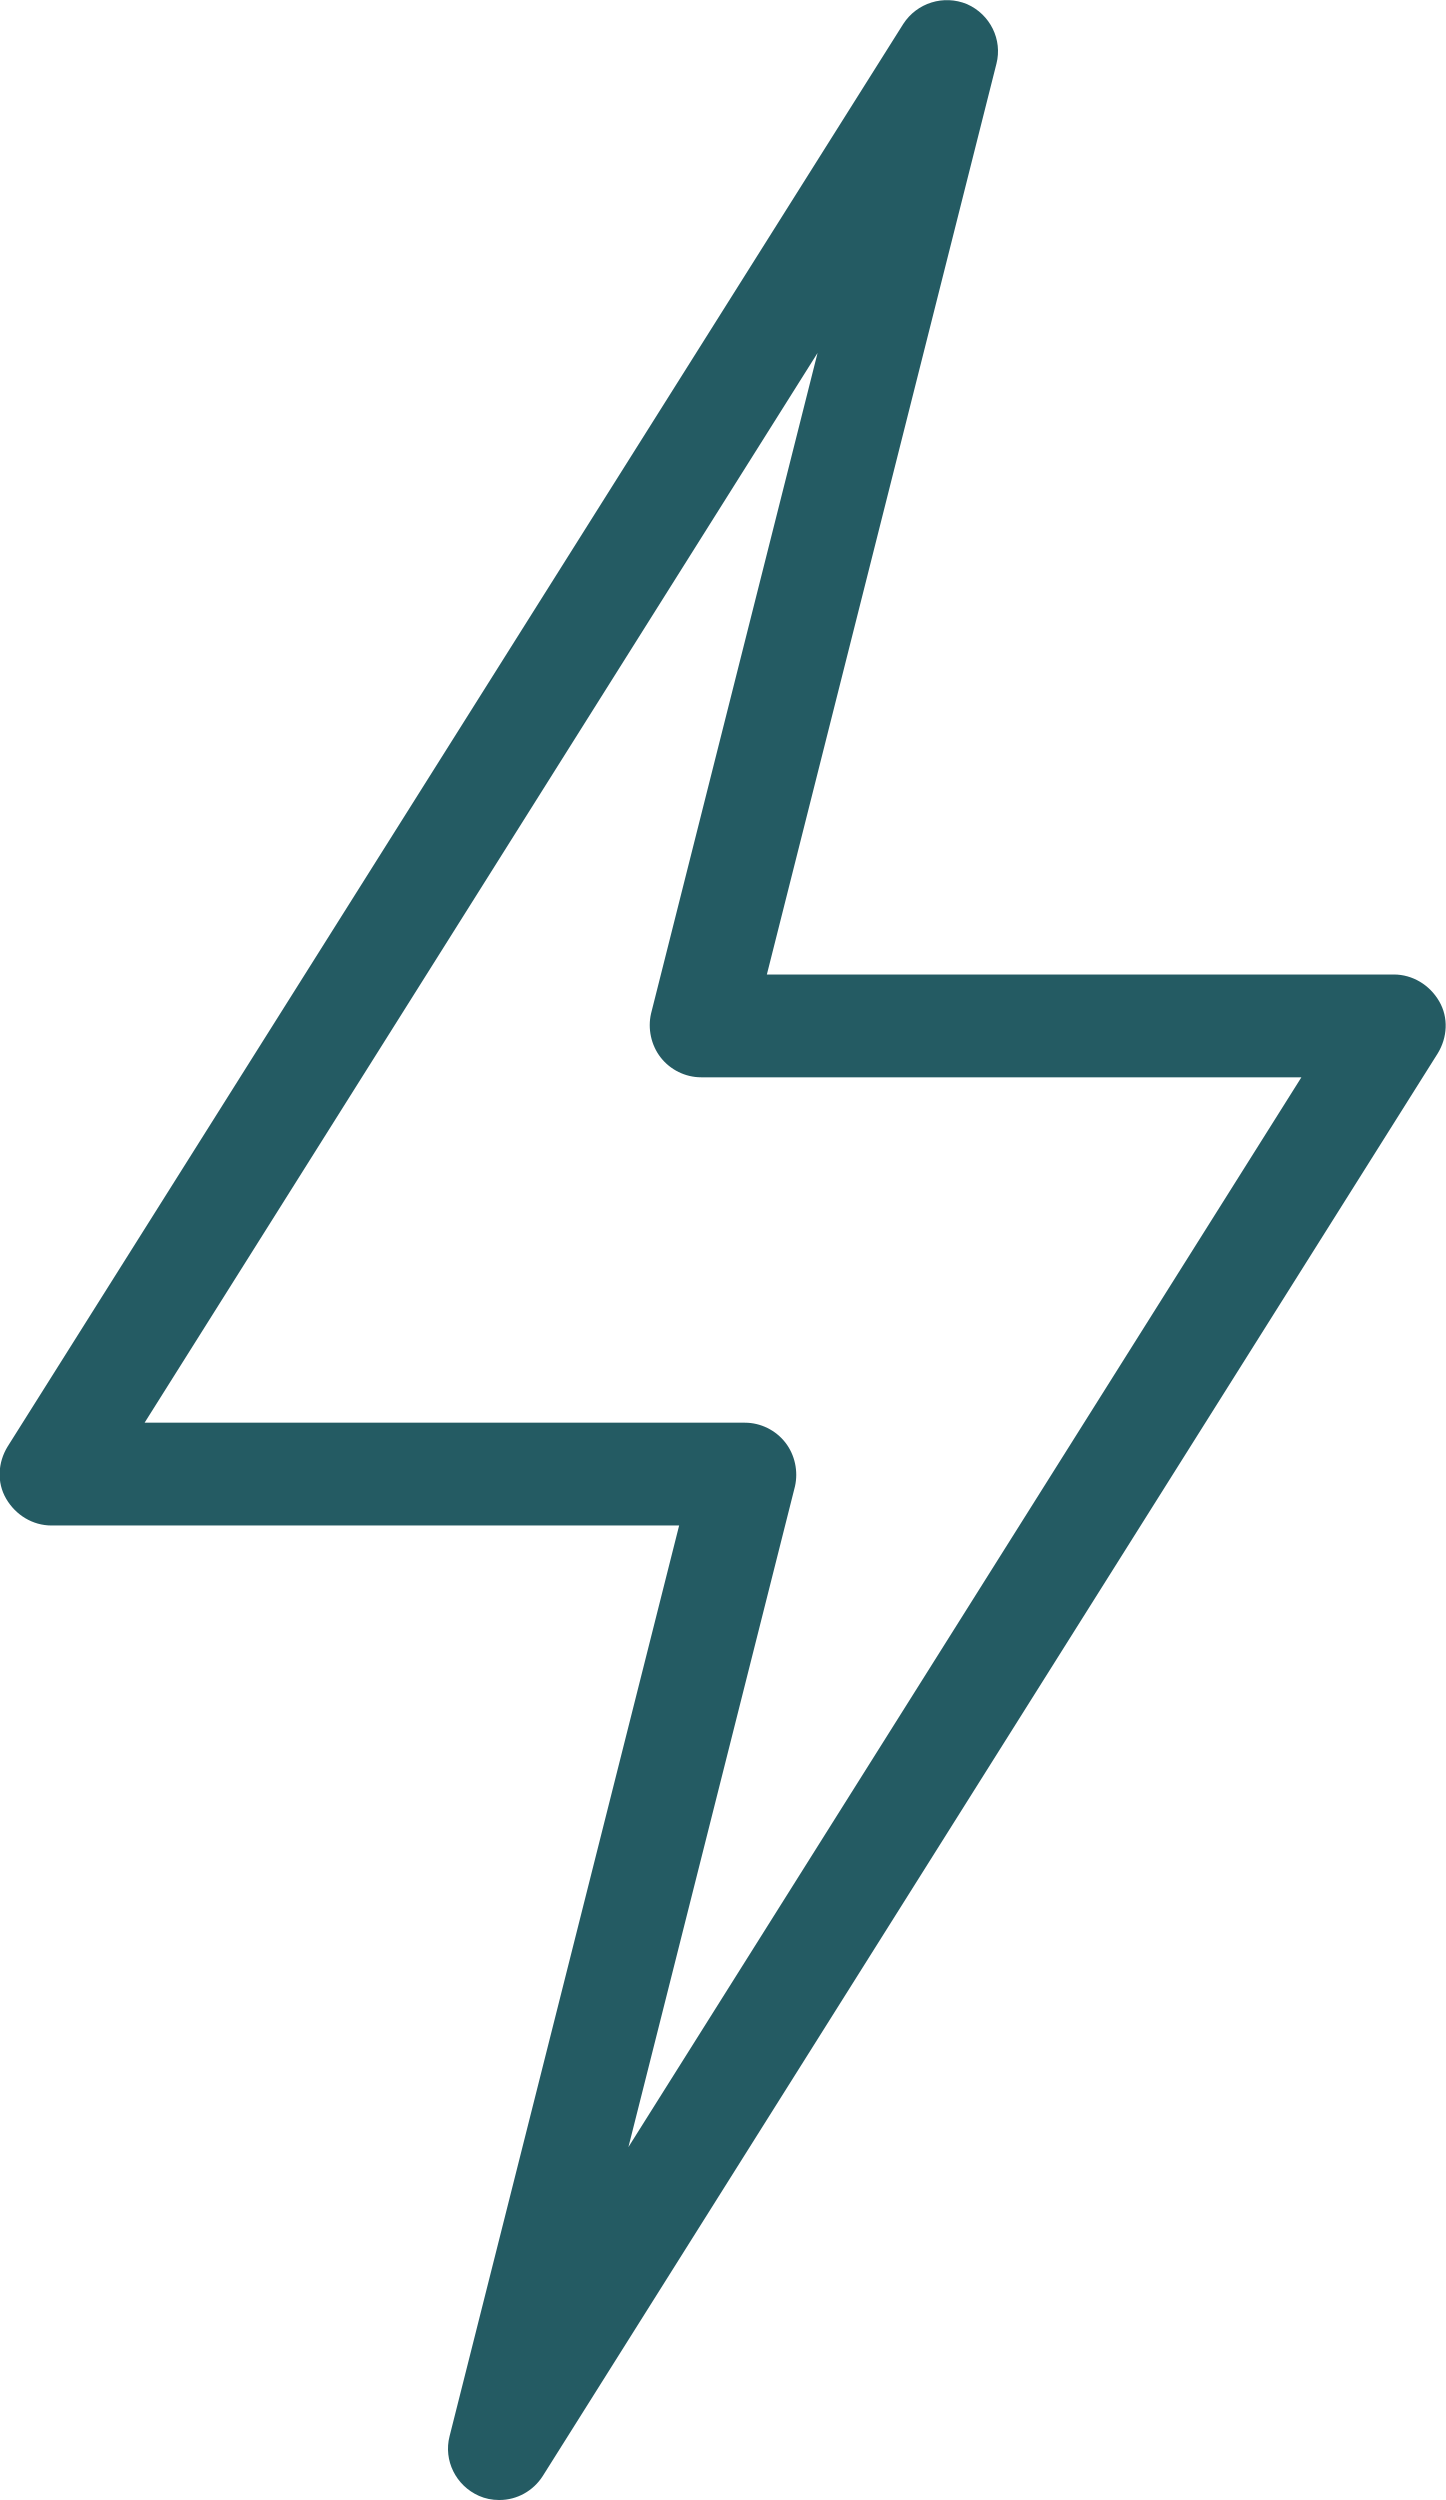
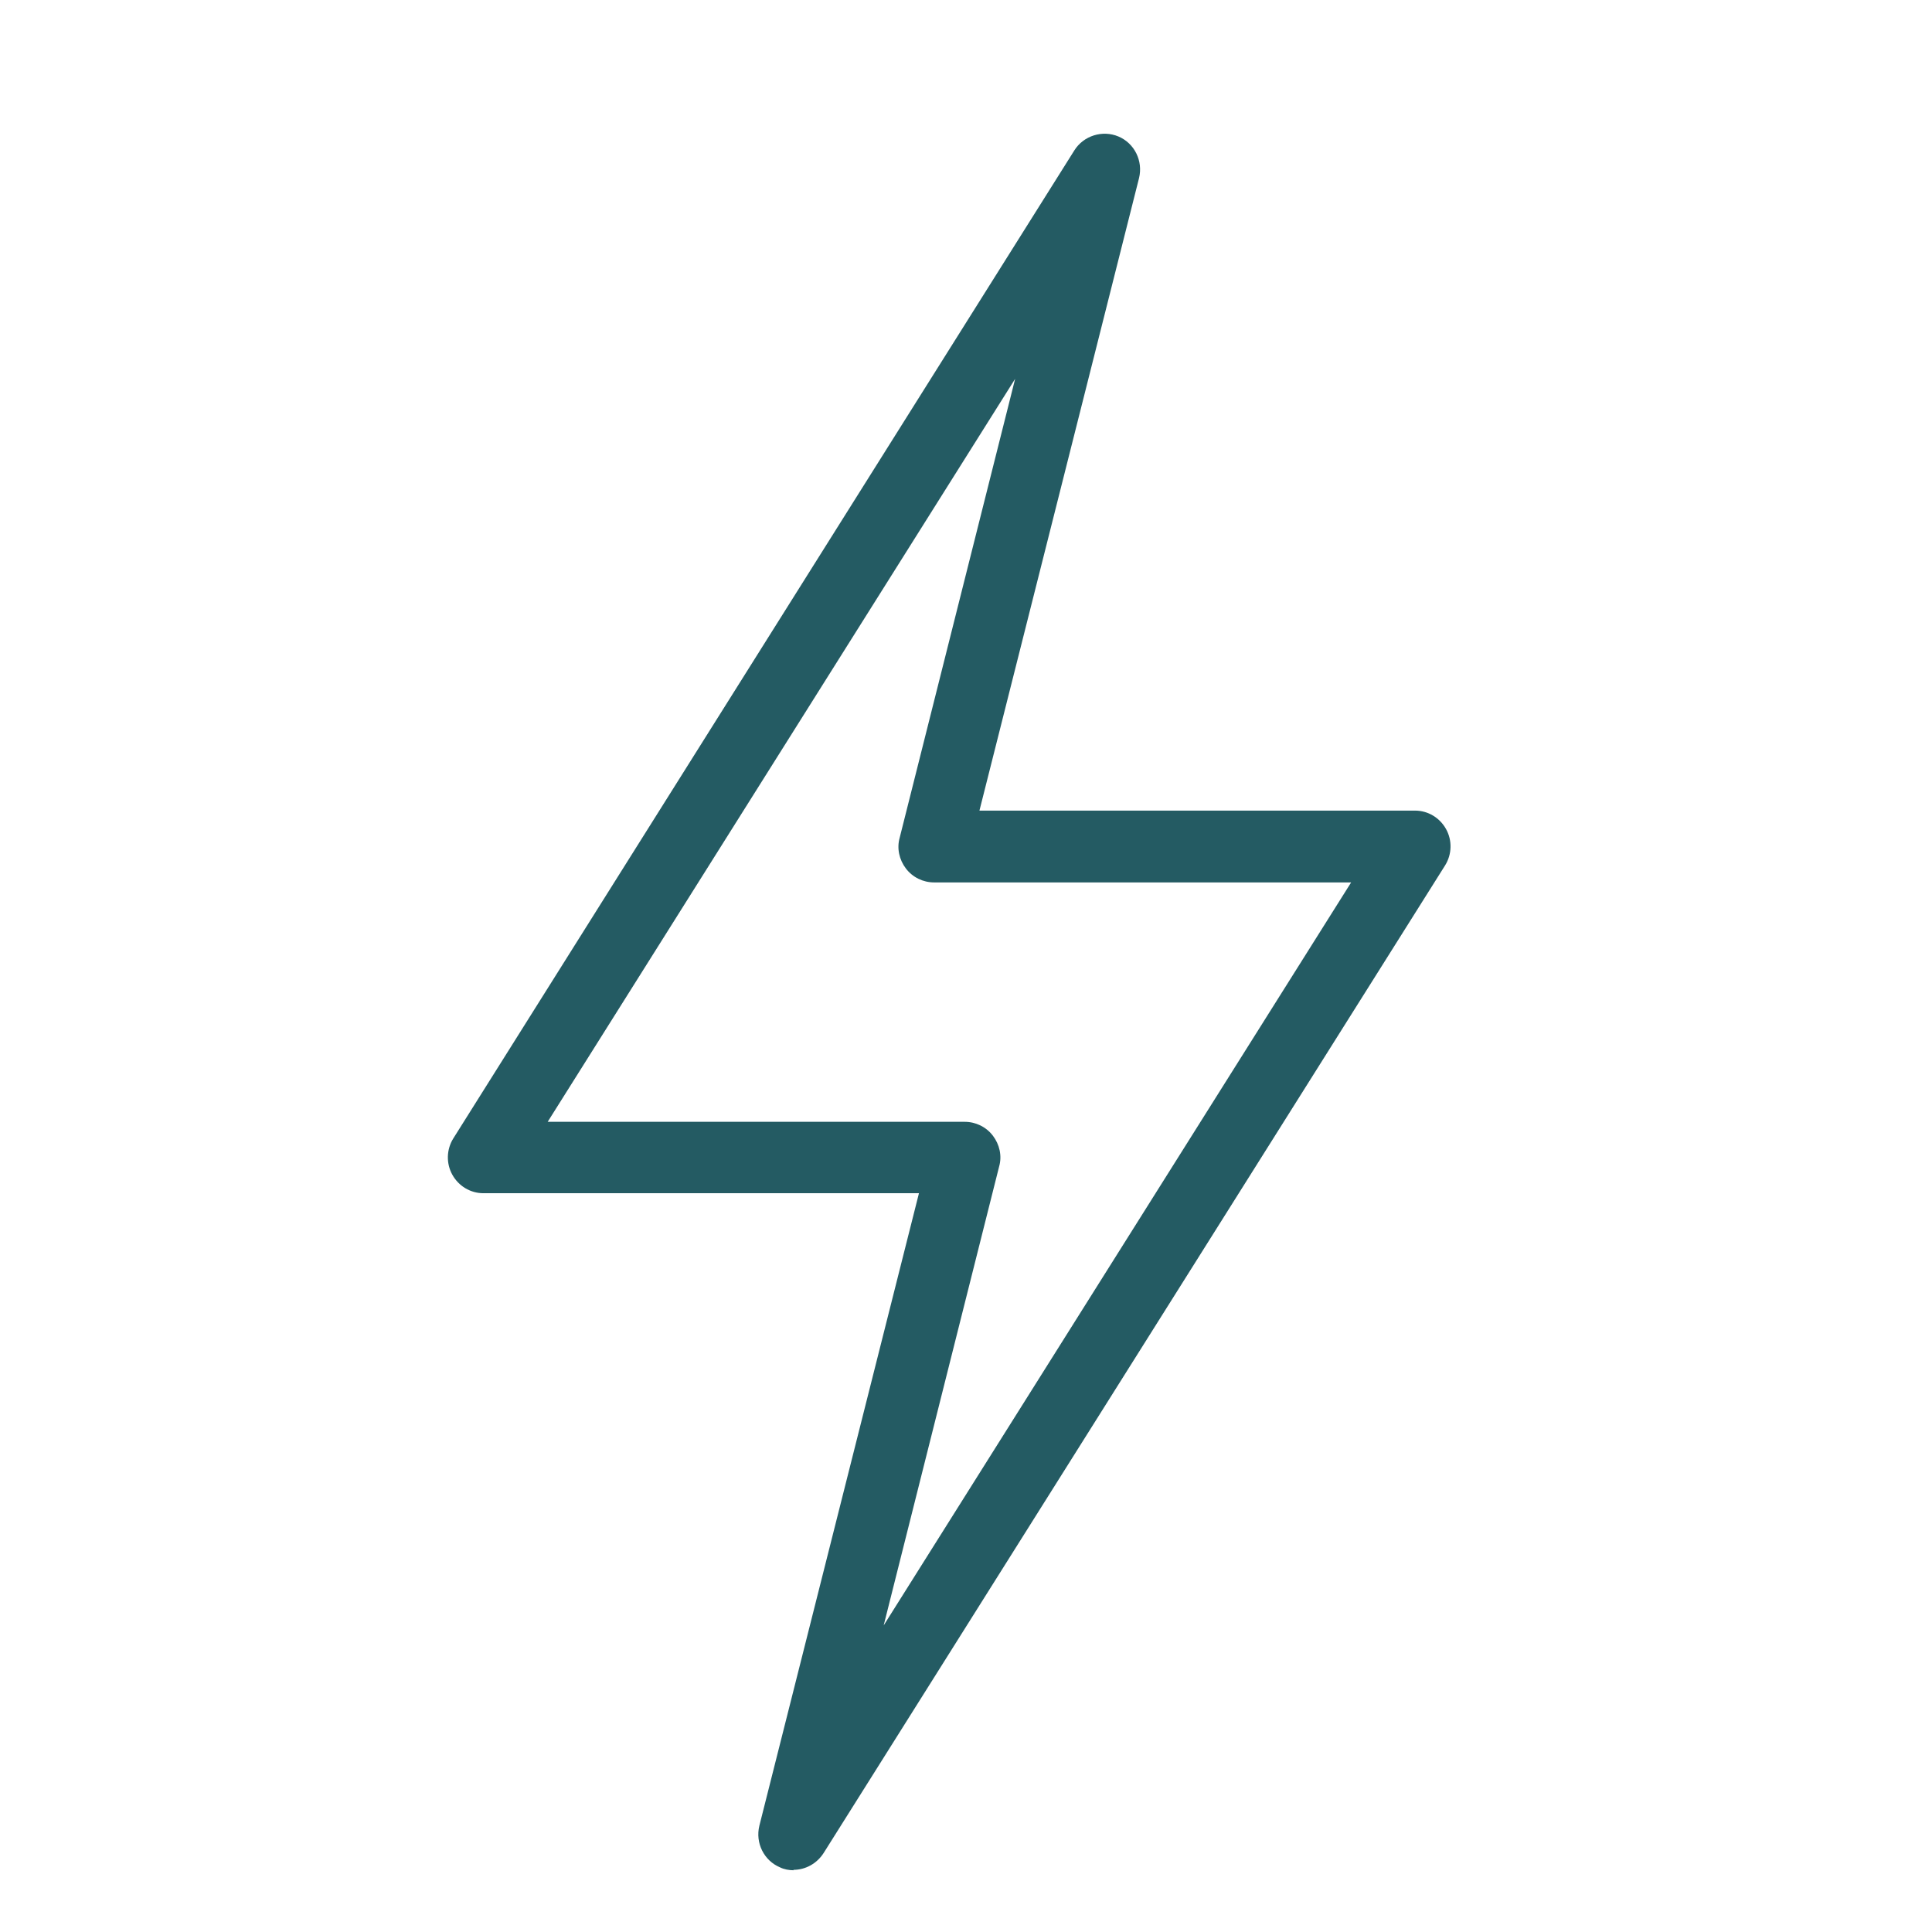
- <svg xmlns="http://www.w3.org/2000/svg" id="Calque_2" viewBox="0 0 21.09 36.48">
+ <svg xmlns="http://www.w3.org/2000/svg" id="Capa_1" viewBox="0 0 46 46">
  <defs>
    <style>.cls-1{fill:#245b63;}</style>
  </defs>
-   <g id="Capa_1">
-     <g id="g1291">
-       <g id="g1297">
-         <g id="path1299">
-           <path class="cls-1" d="M7.28,36.48c-.1,0-.2-.02-.29-.06-.34-.15-.52-.52-.43-.87l3.35-13.29H.75c-.27,0-.52-.15-.66-.39s-.12-.53.02-.76L13.18.35c.2-.31.59-.43.93-.29.34.15.52.52.43.87l-3.35,13.29h9.15c.27,0,.52.15.66.39s.12.53-.02.76l-13.06,20.76c-.14.22-.38.35-.63.35ZM2.11,20.76h8.76c.23,0,.45.11.59.29.14.18.19.42.14.64l-2.43,9.64,9.82-15.61h-8.76c-.23,0-.45-.11-.59-.29-.14-.18-.19-.42-.14-.64l2.43-9.64L2.11,20.76Z" />
-         </g>
+   <g id="g1291">
+     <g id="g1297">
+       <g id="path1299">
+         <path class="cls-1" d="M18.9,44.53c-.11,0-.23-.02-.33-.07-.38-.16-.59-.58-.49-.99l3.8-15.06h-10.37c-.31,0-.59-.17-.74-.44s-.14-.6.02-.86L25.58,3.58c.22-.35.67-.49,1.05-.33.38.16.59.58.49.99l-3.8,15.06h10.37c.31,0,.59.17.74.44s.14.6-.02.86l-14.8,23.52c-.16.25-.43.4-.72.4ZM13.04,26.71h9.93c.26,0,.51.12.67.33.16.21.22.48.15.73l-2.75,10.93,11.13-17.69h-9.93c-.26,0-.51-.12-.67-.33-.16-.21-.22-.48-.15-.73l2.75-10.93-11.13,17.69Z" />
      </g>
    </g>
  </g>
</svg>
